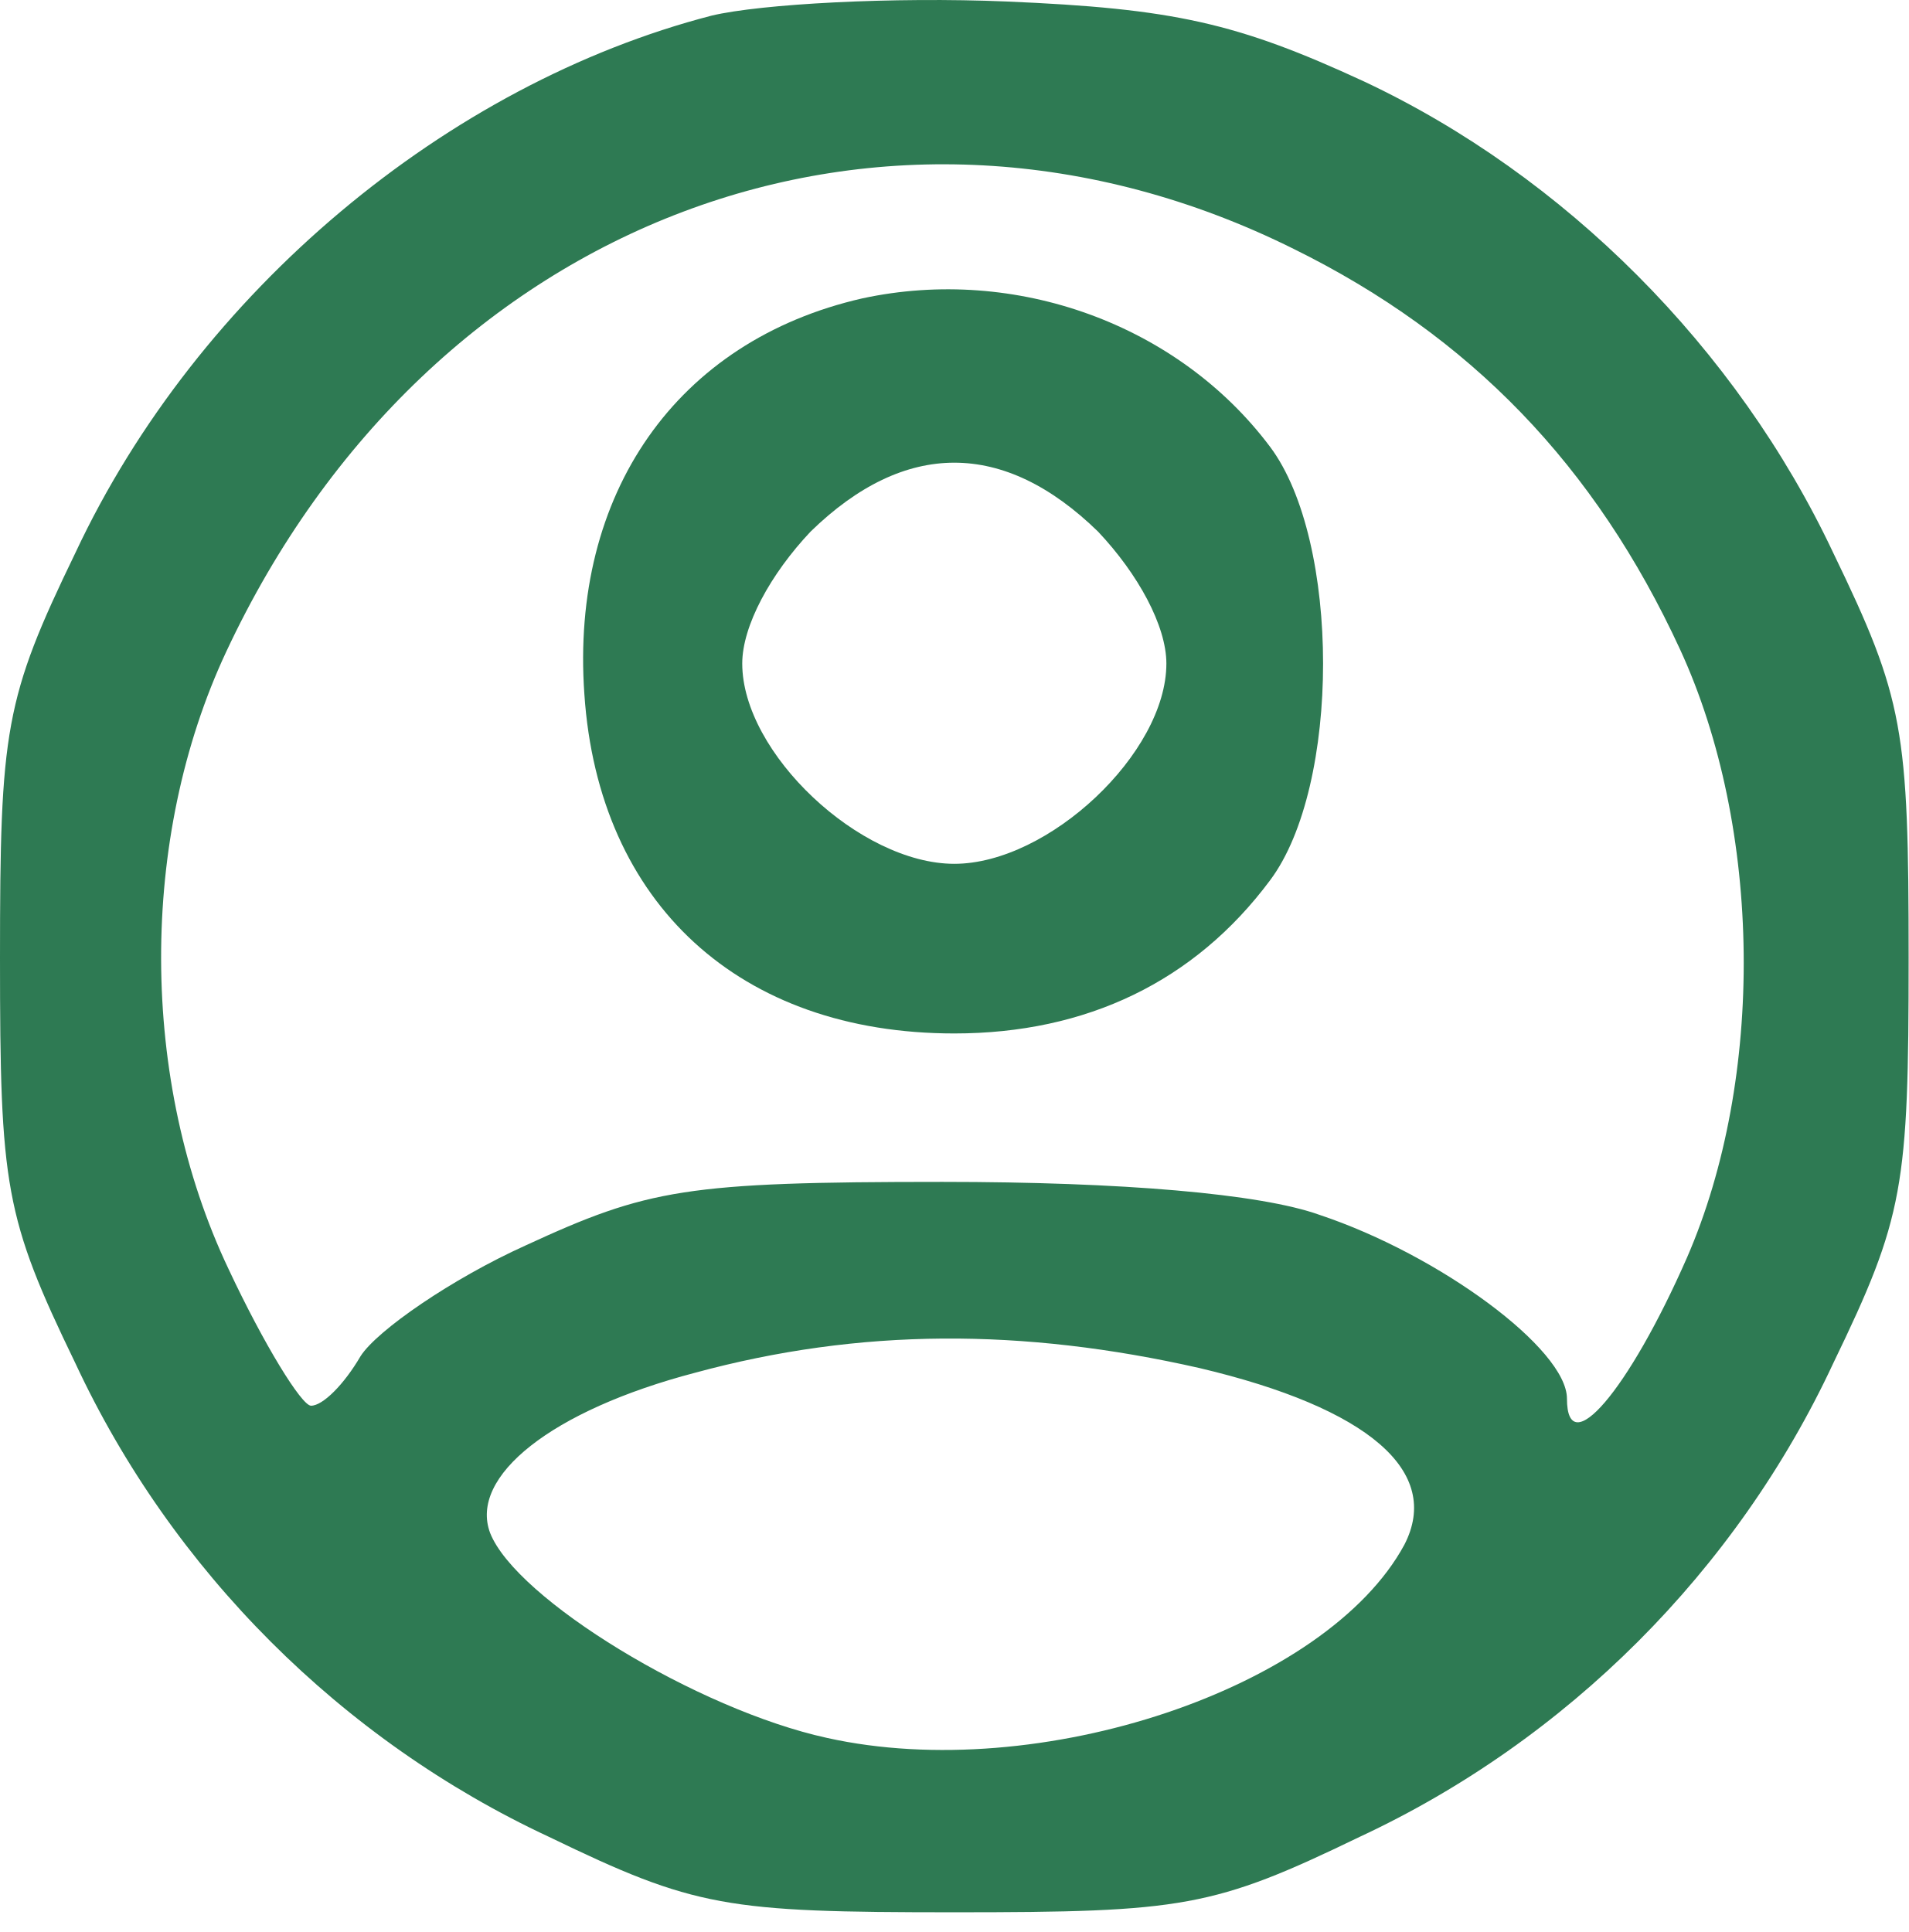
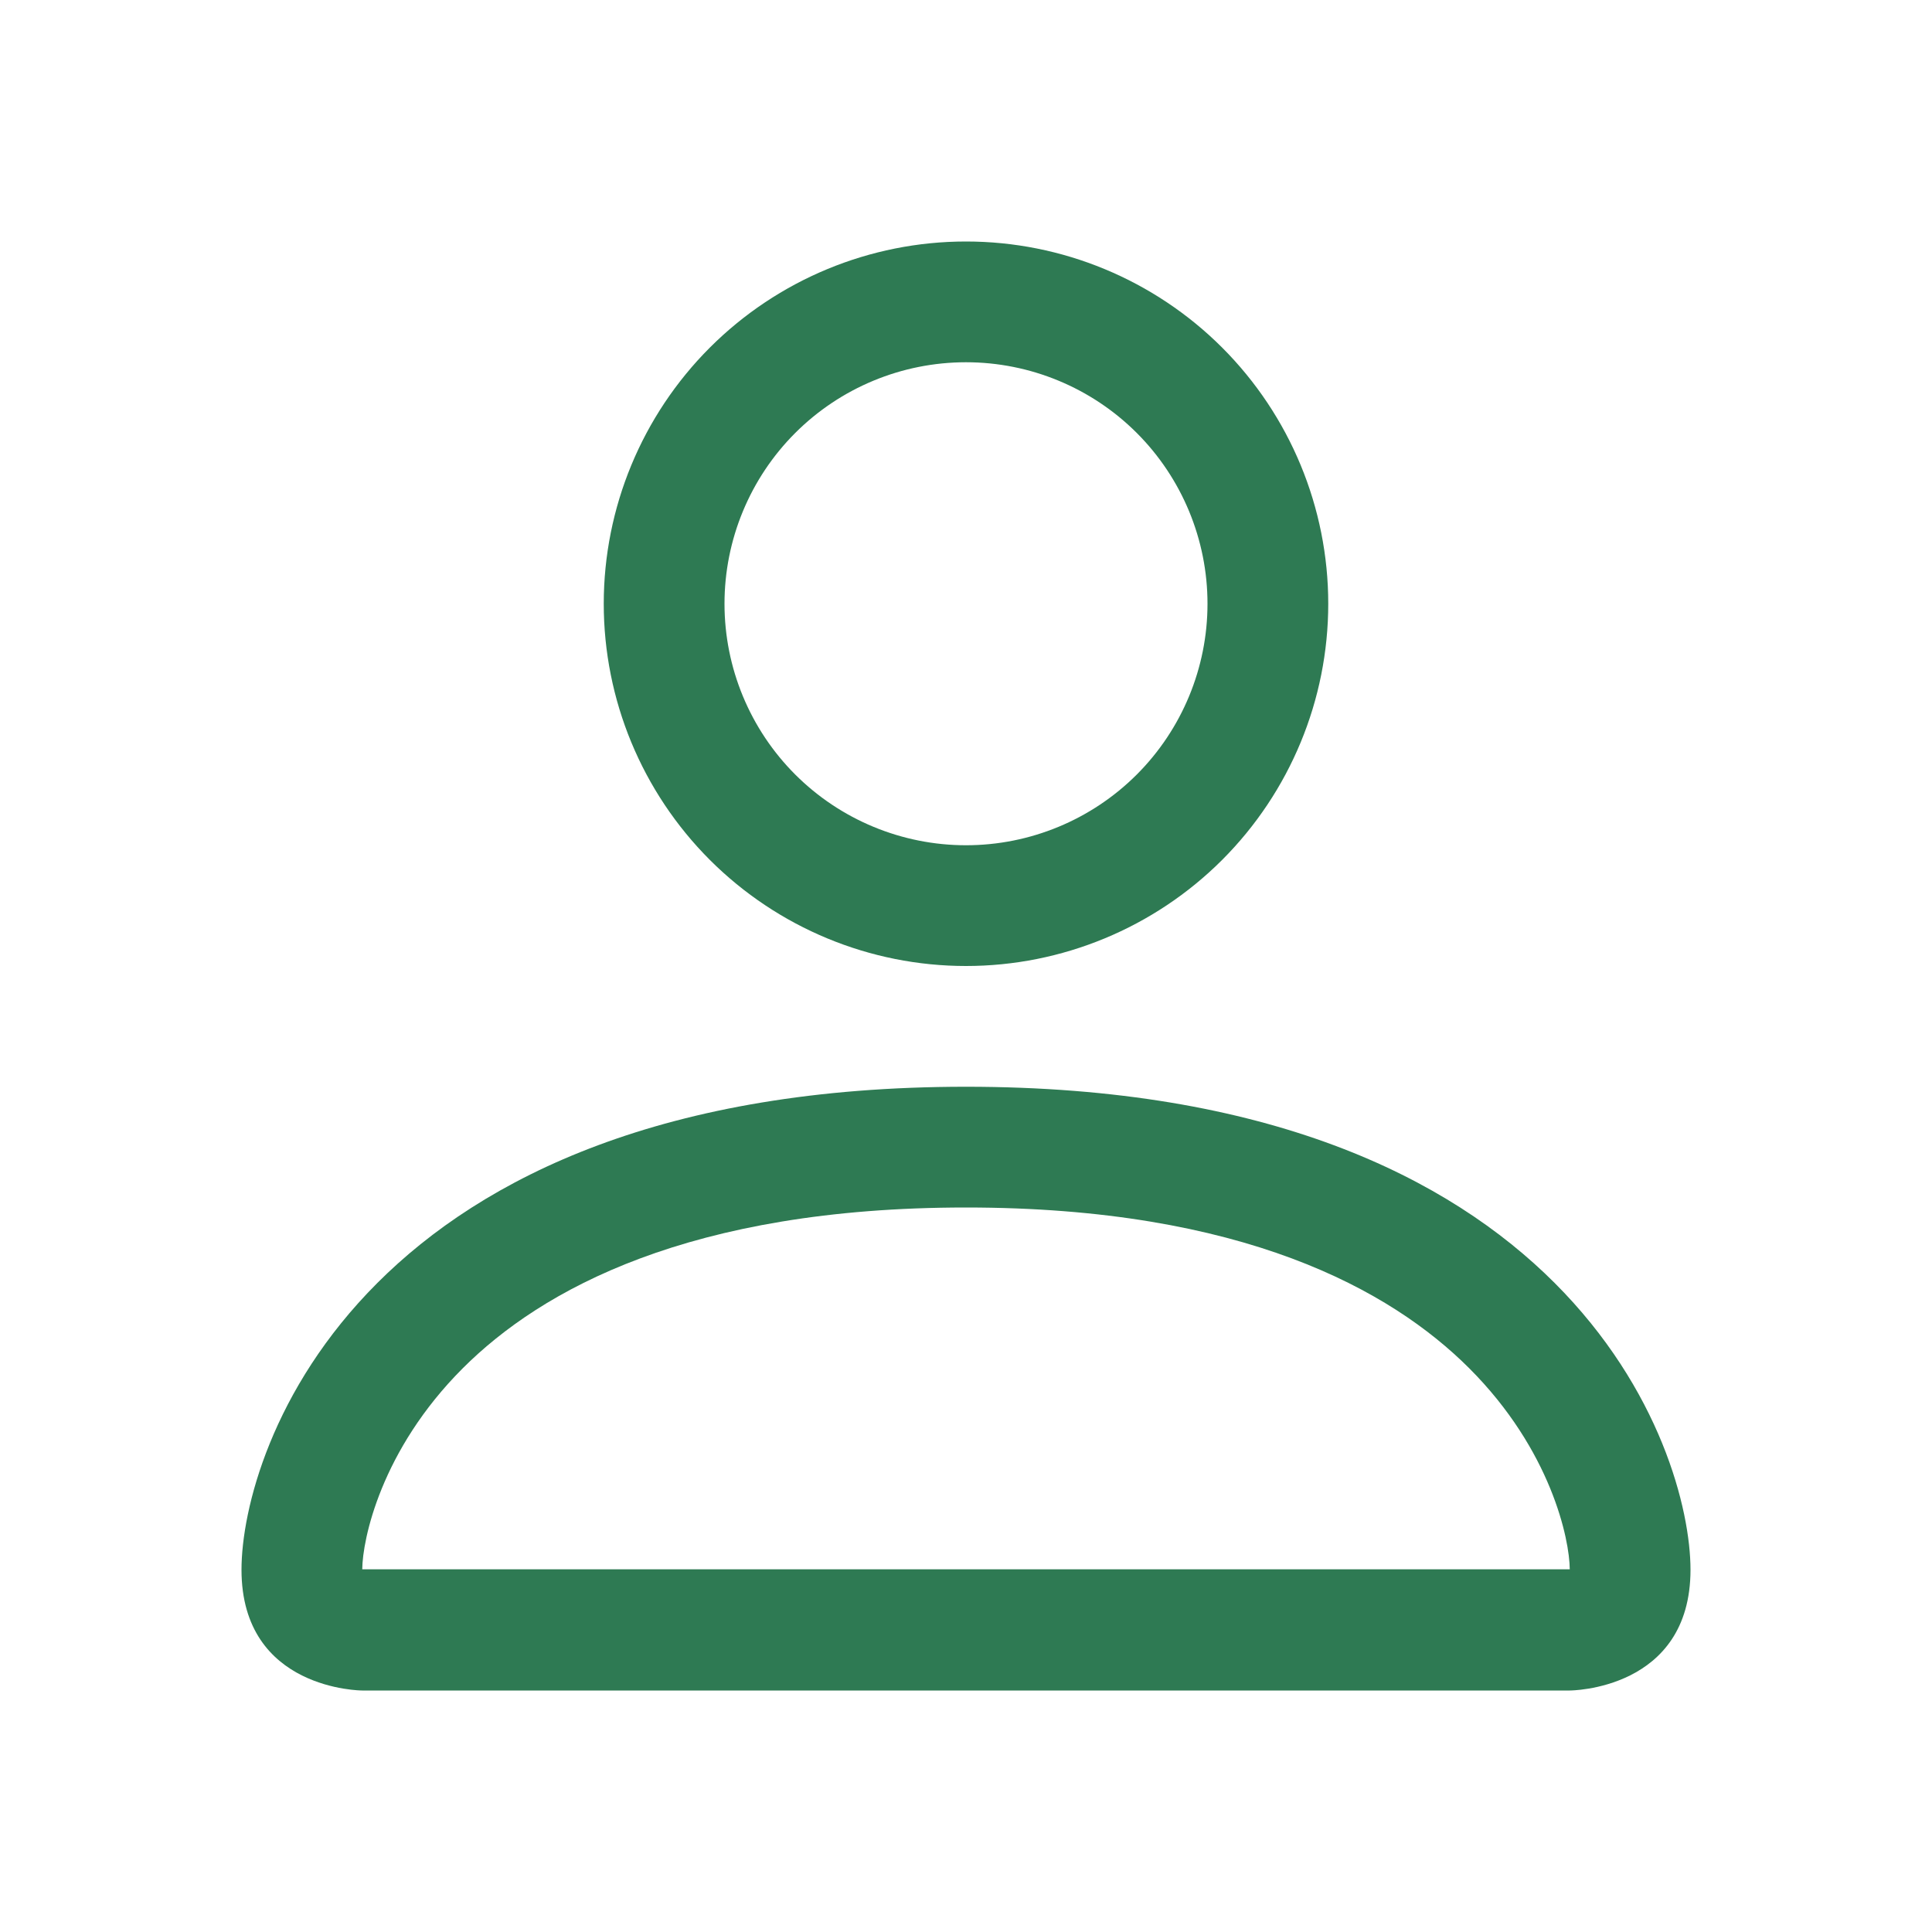
- <svg xmlns="http://www.w3.org/2000/svg" width="81" height="82" viewBox="0 0 81 82" fill="none">
-   <path d="M30.2 0.663C19 3.563 8.4 12.363 3.2 23.463C0.2 29.663 0 30.963 0 40.663C0 50.363 0.2 51.663 3.2 57.863C7.3 66.663 14.5 73.863 23.3 77.963C29.5 80.963 30.8 81.163 40.5 81.163C50.2 81.163 51.5 80.963 57.7 77.963C66.5 73.863 73.7 66.663 77.8 57.863C80.8 51.663 81 50.363 81 40.663C81 30.963 80.8 29.663 77.8 23.463C73.7 14.763 66.4 7.463 57.9 3.463C52.5 0.963 49.8 0.363 42.7 0.063C37.9 -0.137 32.3 0.163 30.2 0.663ZM54.9 10.563C62.4 14.263 67.7 19.763 71.3 27.563C74.8 35.163 74.9 45.763 71.6 53.363C69.1 59.063 66.5 62.063 66.5 59.363C66.5 57.263 61.1 53.263 56 51.563C53.5 50.663 47.6 50.163 40 50.163C29.1 50.163 27.5 50.463 22.3 52.863C19.2 54.263 16 56.463 15.3 57.563C14.6 58.763 13.7 59.663 13.2 59.663C12.8 59.663 11.2 57.063 9.7 53.863C5.9 45.863 5.9 35.563 9.6 27.663C18.2 9.263 37.6 1.963 54.9 10.563ZM50.9 58.063C58.1 59.763 61.2 62.463 59.6 65.563C56.3 71.663 44.1 75.763 35.1 73.763C29.6 72.563 21.9 67.863 20.8 65.063C19.9 62.663 23.4 59.863 29.5 58.263C36.5 56.363 43.4 56.363 50.9 58.063Z" fill="#2E7A53" />
-   <path d="M36.6 12.663C28.7 14.463 24.2 20.963 24.8 29.463C25.4 38.363 31.4 43.863 40.5 43.863C46.1 43.863 50.7 41.663 53.9 37.363C56.9 33.363 56.9 22.963 53.9 18.963C50 13.763 43.1 11.263 36.6 12.663ZM46.6 22.563C48.3 24.363 49.5 26.563 49.5 28.163C49.5 31.963 44.5 36.663 40.5 36.663C36.5 36.663 31.5 31.963 31.5 28.163C31.5 26.563 32.7 24.363 34.4 22.563C38.4 18.663 42.6 18.663 46.6 22.563Z" fill="#2E7A53" />
+ <svg xmlns="http://www.w3.org/2000/svg" width="58" height="58" viewBox="0 0 58 58" fill="none">
+   <path d="M29 29C31.884 29 34.65 27.854 36.69 25.815C38.729 23.775 39.875 21.009 39.875 18.125C39.875 15.241 38.729 12.475 36.69 10.435C34.65 8.396 31.884 7.25 29 7.25C26.116 7.25 23.35 8.396 21.31 10.435C19.271 12.475 18.125 15.241 18.125 18.125C18.125 21.009 19.271 23.775 21.31 25.815C23.35 27.854 26.116 29 29 29ZM36.25 18.125C36.25 20.048 35.486 21.892 34.127 23.252C32.767 24.611 30.923 25.375 29 25.375C27.077 25.375 25.233 24.611 23.873 23.252C22.514 21.892 21.75 20.048 21.75 18.125C21.75 16.202 22.514 14.358 23.873 12.998C25.233 11.639 27.077 10.875 29 10.875C30.923 10.875 32.767 11.639 34.127 12.998C35.486 14.358 36.25 16.202 36.25 18.125ZM50.75 47.125C50.75 50.75 47.125 50.75 47.125 50.75H10.875C10.875 50.75 7.25 50.75 7.25 47.125C7.25 43.5 10.875 32.625 29 32.625C47.125 32.625 50.75 43.5 50.75 47.125ZM47.125 47.111C47.121 46.219 46.567 43.536 44.109 41.078C41.745 38.715 37.298 36.25 29 36.25C20.702 36.25 16.255 38.715 13.891 41.078C11.433 43.536 10.882 46.219 10.875 47.111H47.125Z" fill="#2E7A53" />
</svg>
